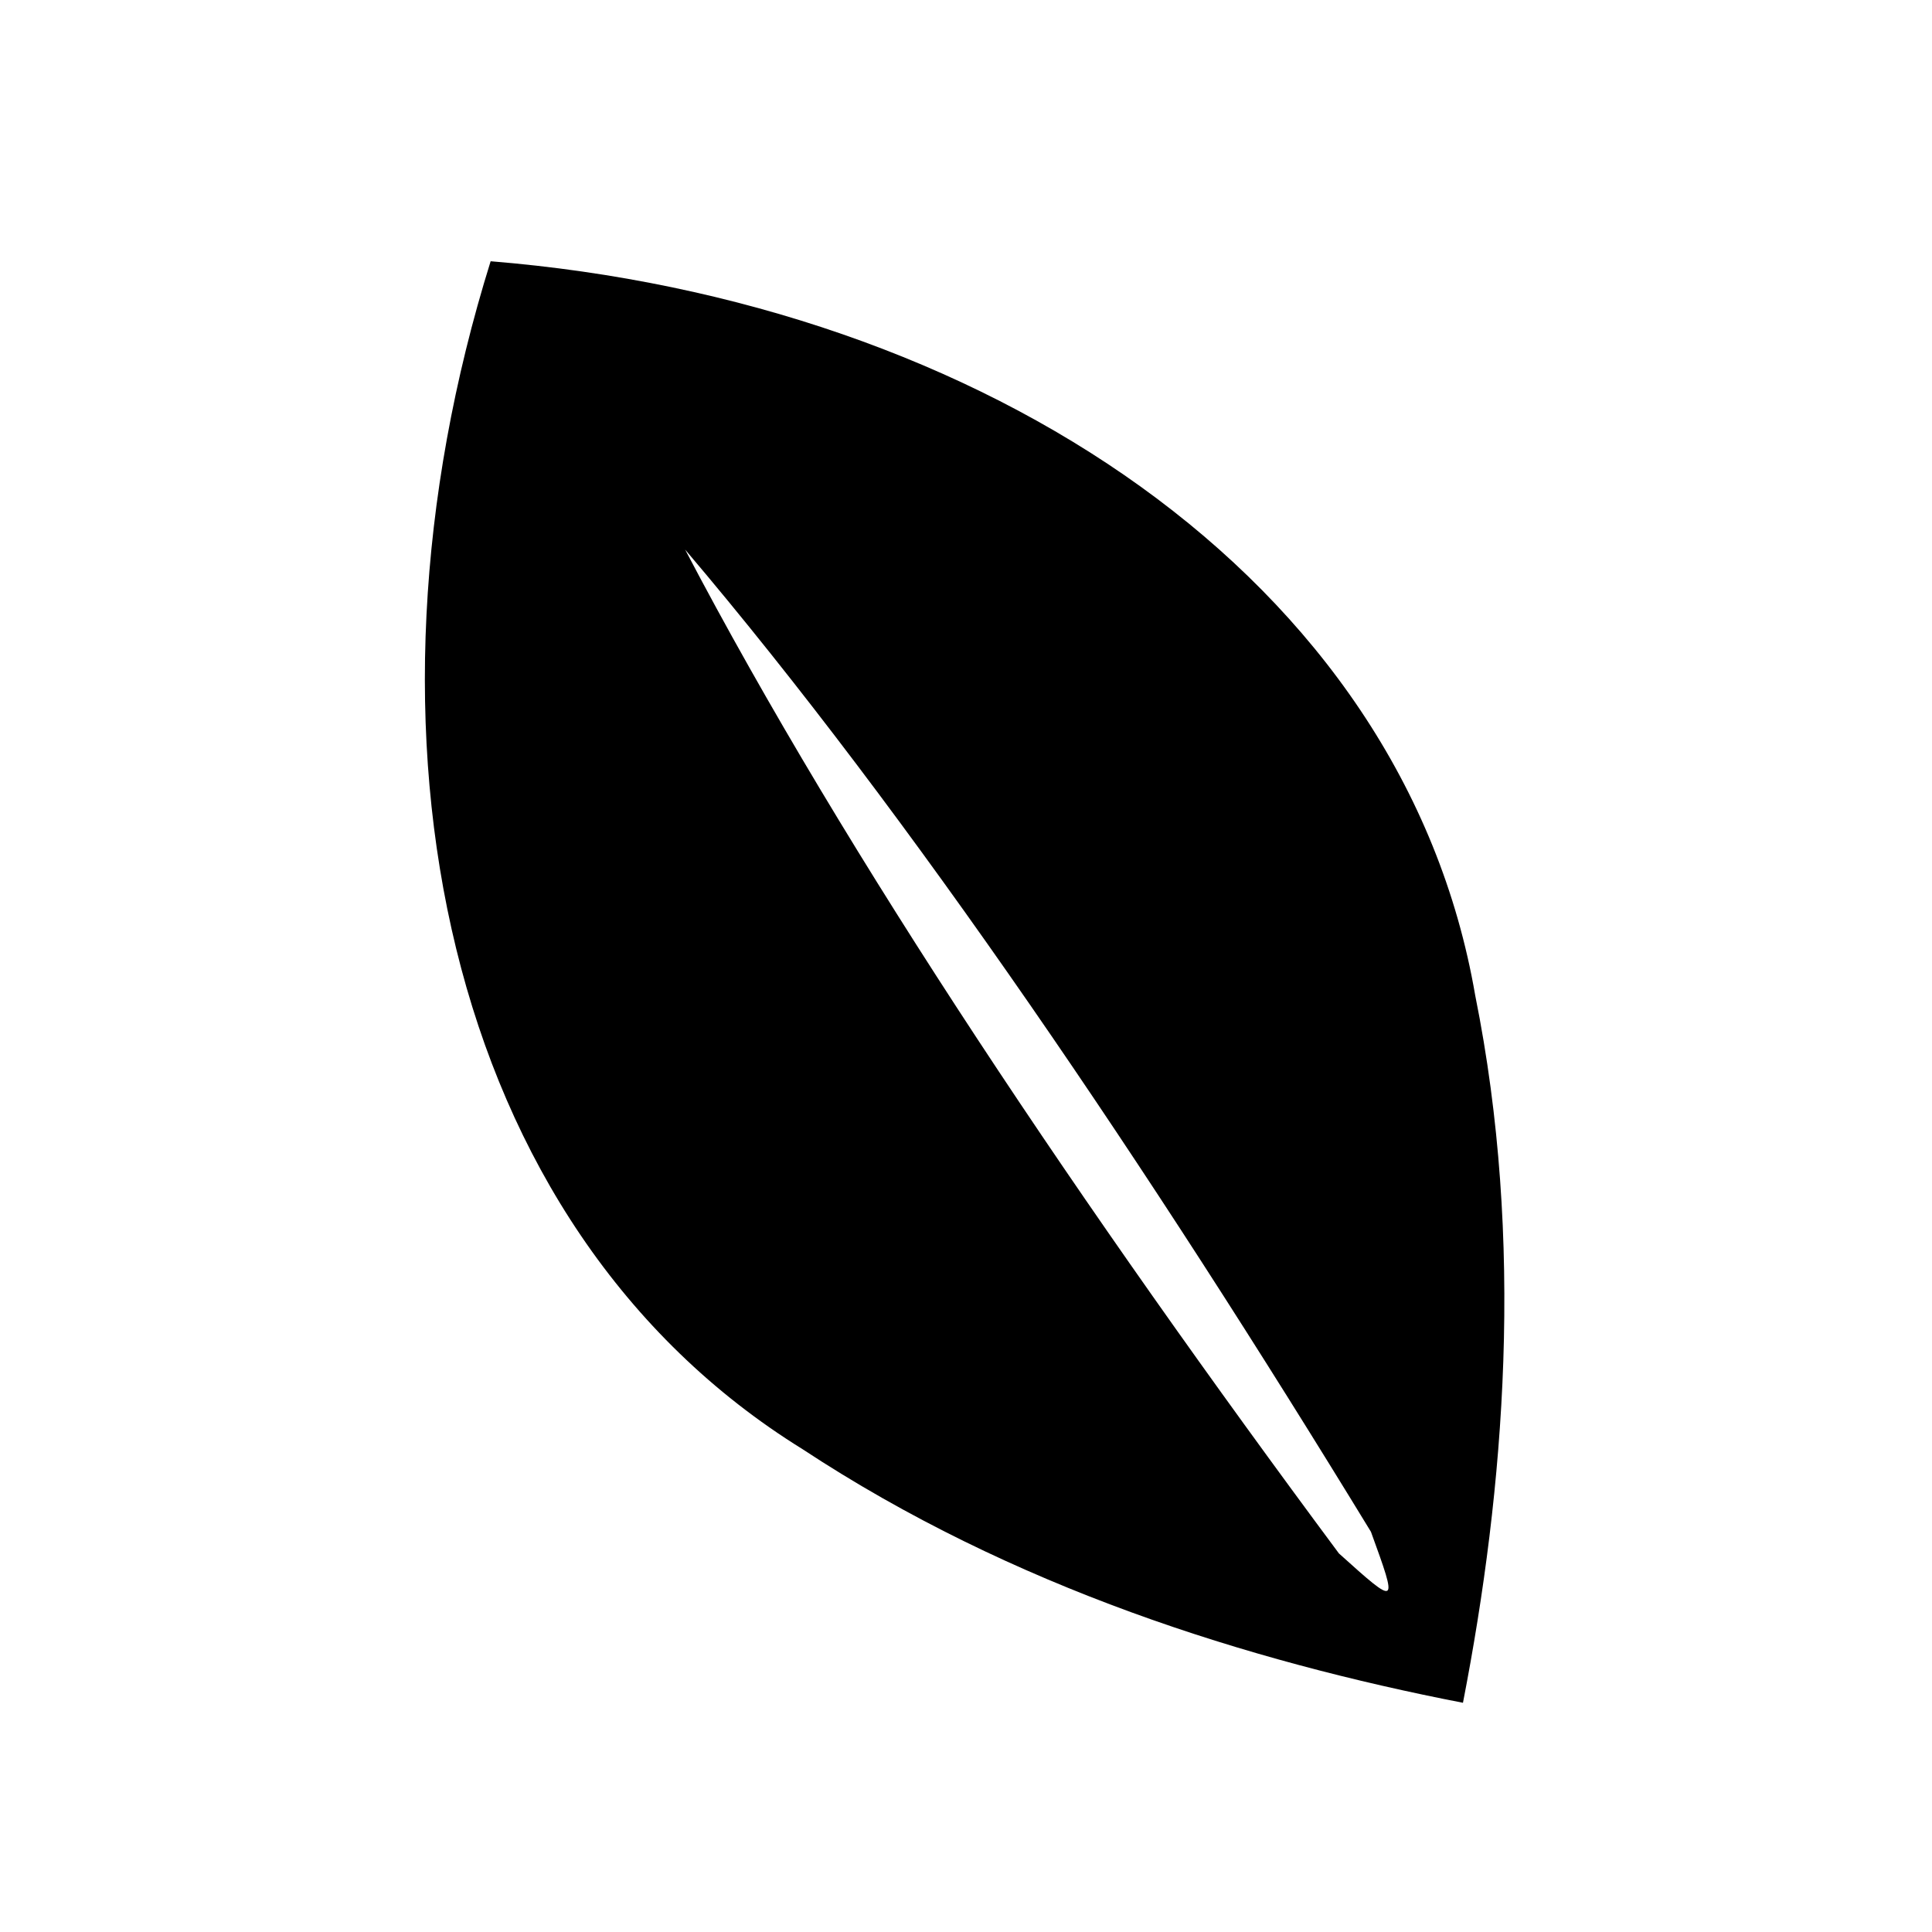
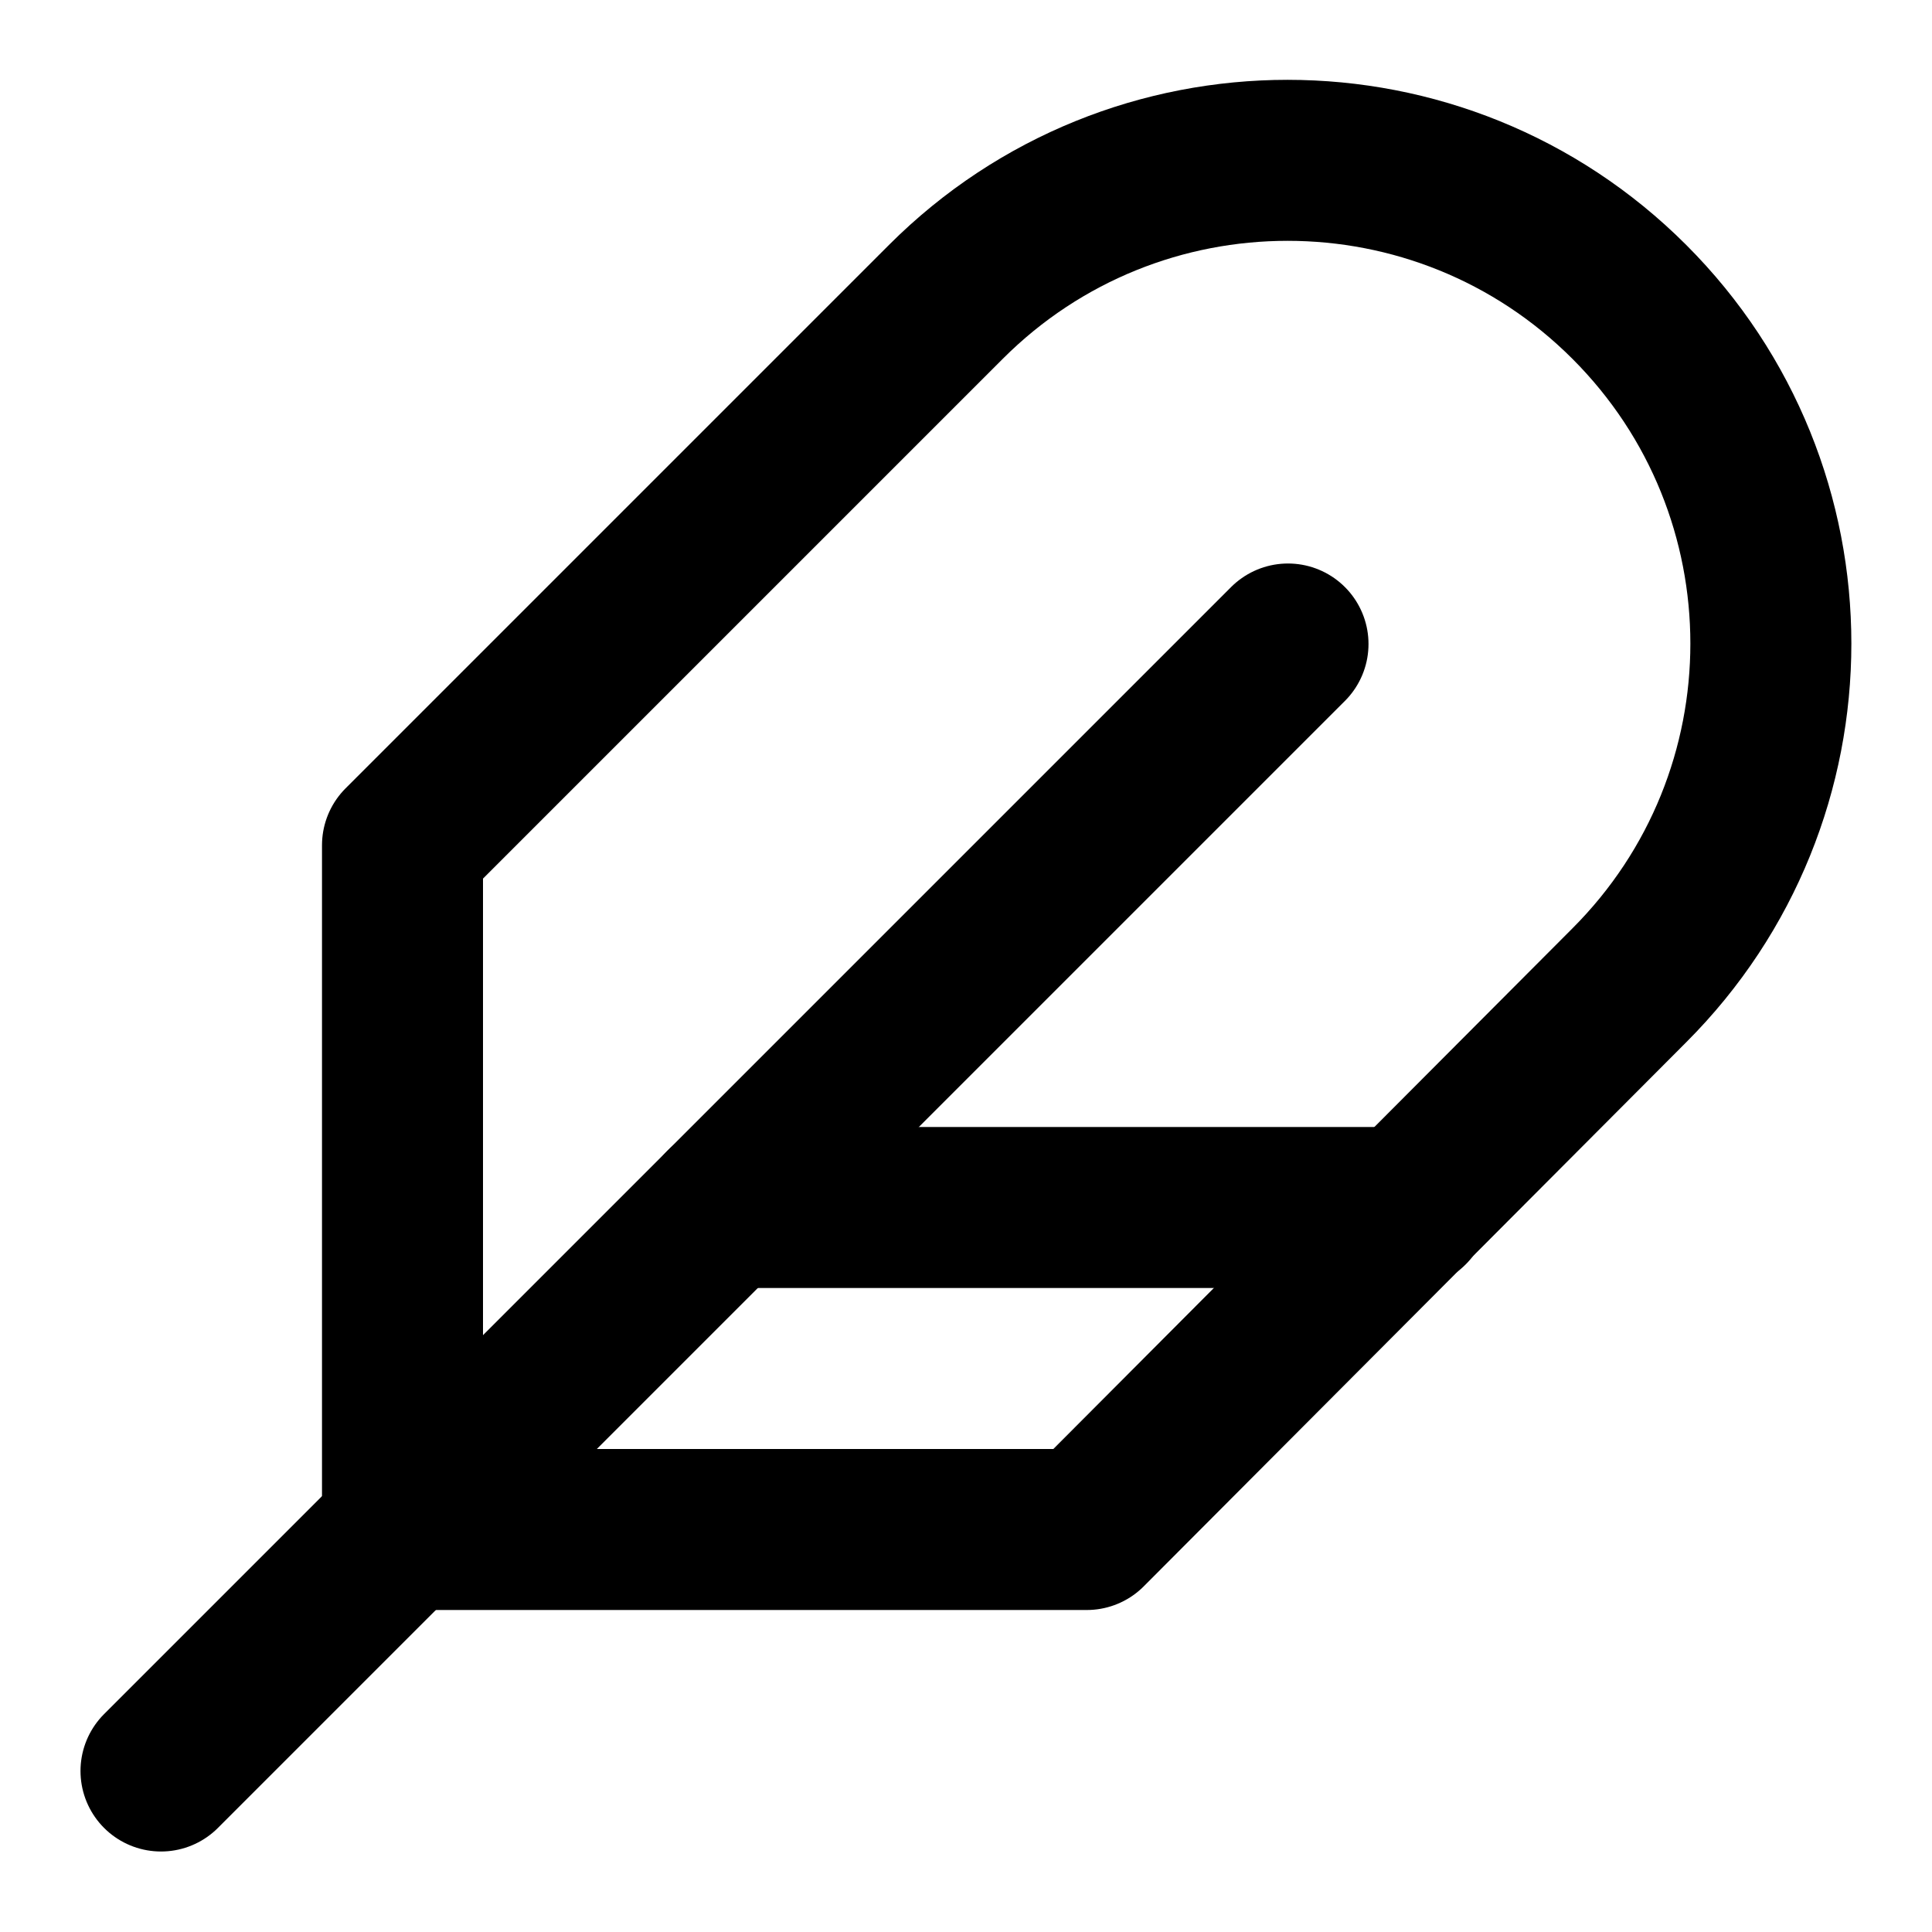
- <svg xmlns="http://www.w3.org/2000/svg" width="100" height="100" viewBox="0 0 100 100">
-   <g transform="rotate(-34 50 50)">
-     <path fill="currentColor" fill-rule="evenodd" d="M50 6 C70 22 80 46 71 66 C66 78 58 88 50 96 C42 88 34 78 29 66 C20 46 30 22 50 6 Z M50 24 C52 42 52 64 51 86 C50 90 50 90 49 86 C48 64 48 42 50 24 Z" />
-   </g>
+ <svg xmlns="http://www.w3.org/2000/svg" width="100" height="100" viewBox="0 0 24 24" fill="none" stroke="currentColor" stroke-width="2" stroke-linecap="round" stroke-linejoin="round">
+   <path d="M20.24 12.24a6 6 0 0 0-8.49-8.49L5 10.5V19h8.5z" />
+   <line x1="16" y1="8" x2="2" y2="22" />
+   <path d="M17.5 15H9" />
</svg>
